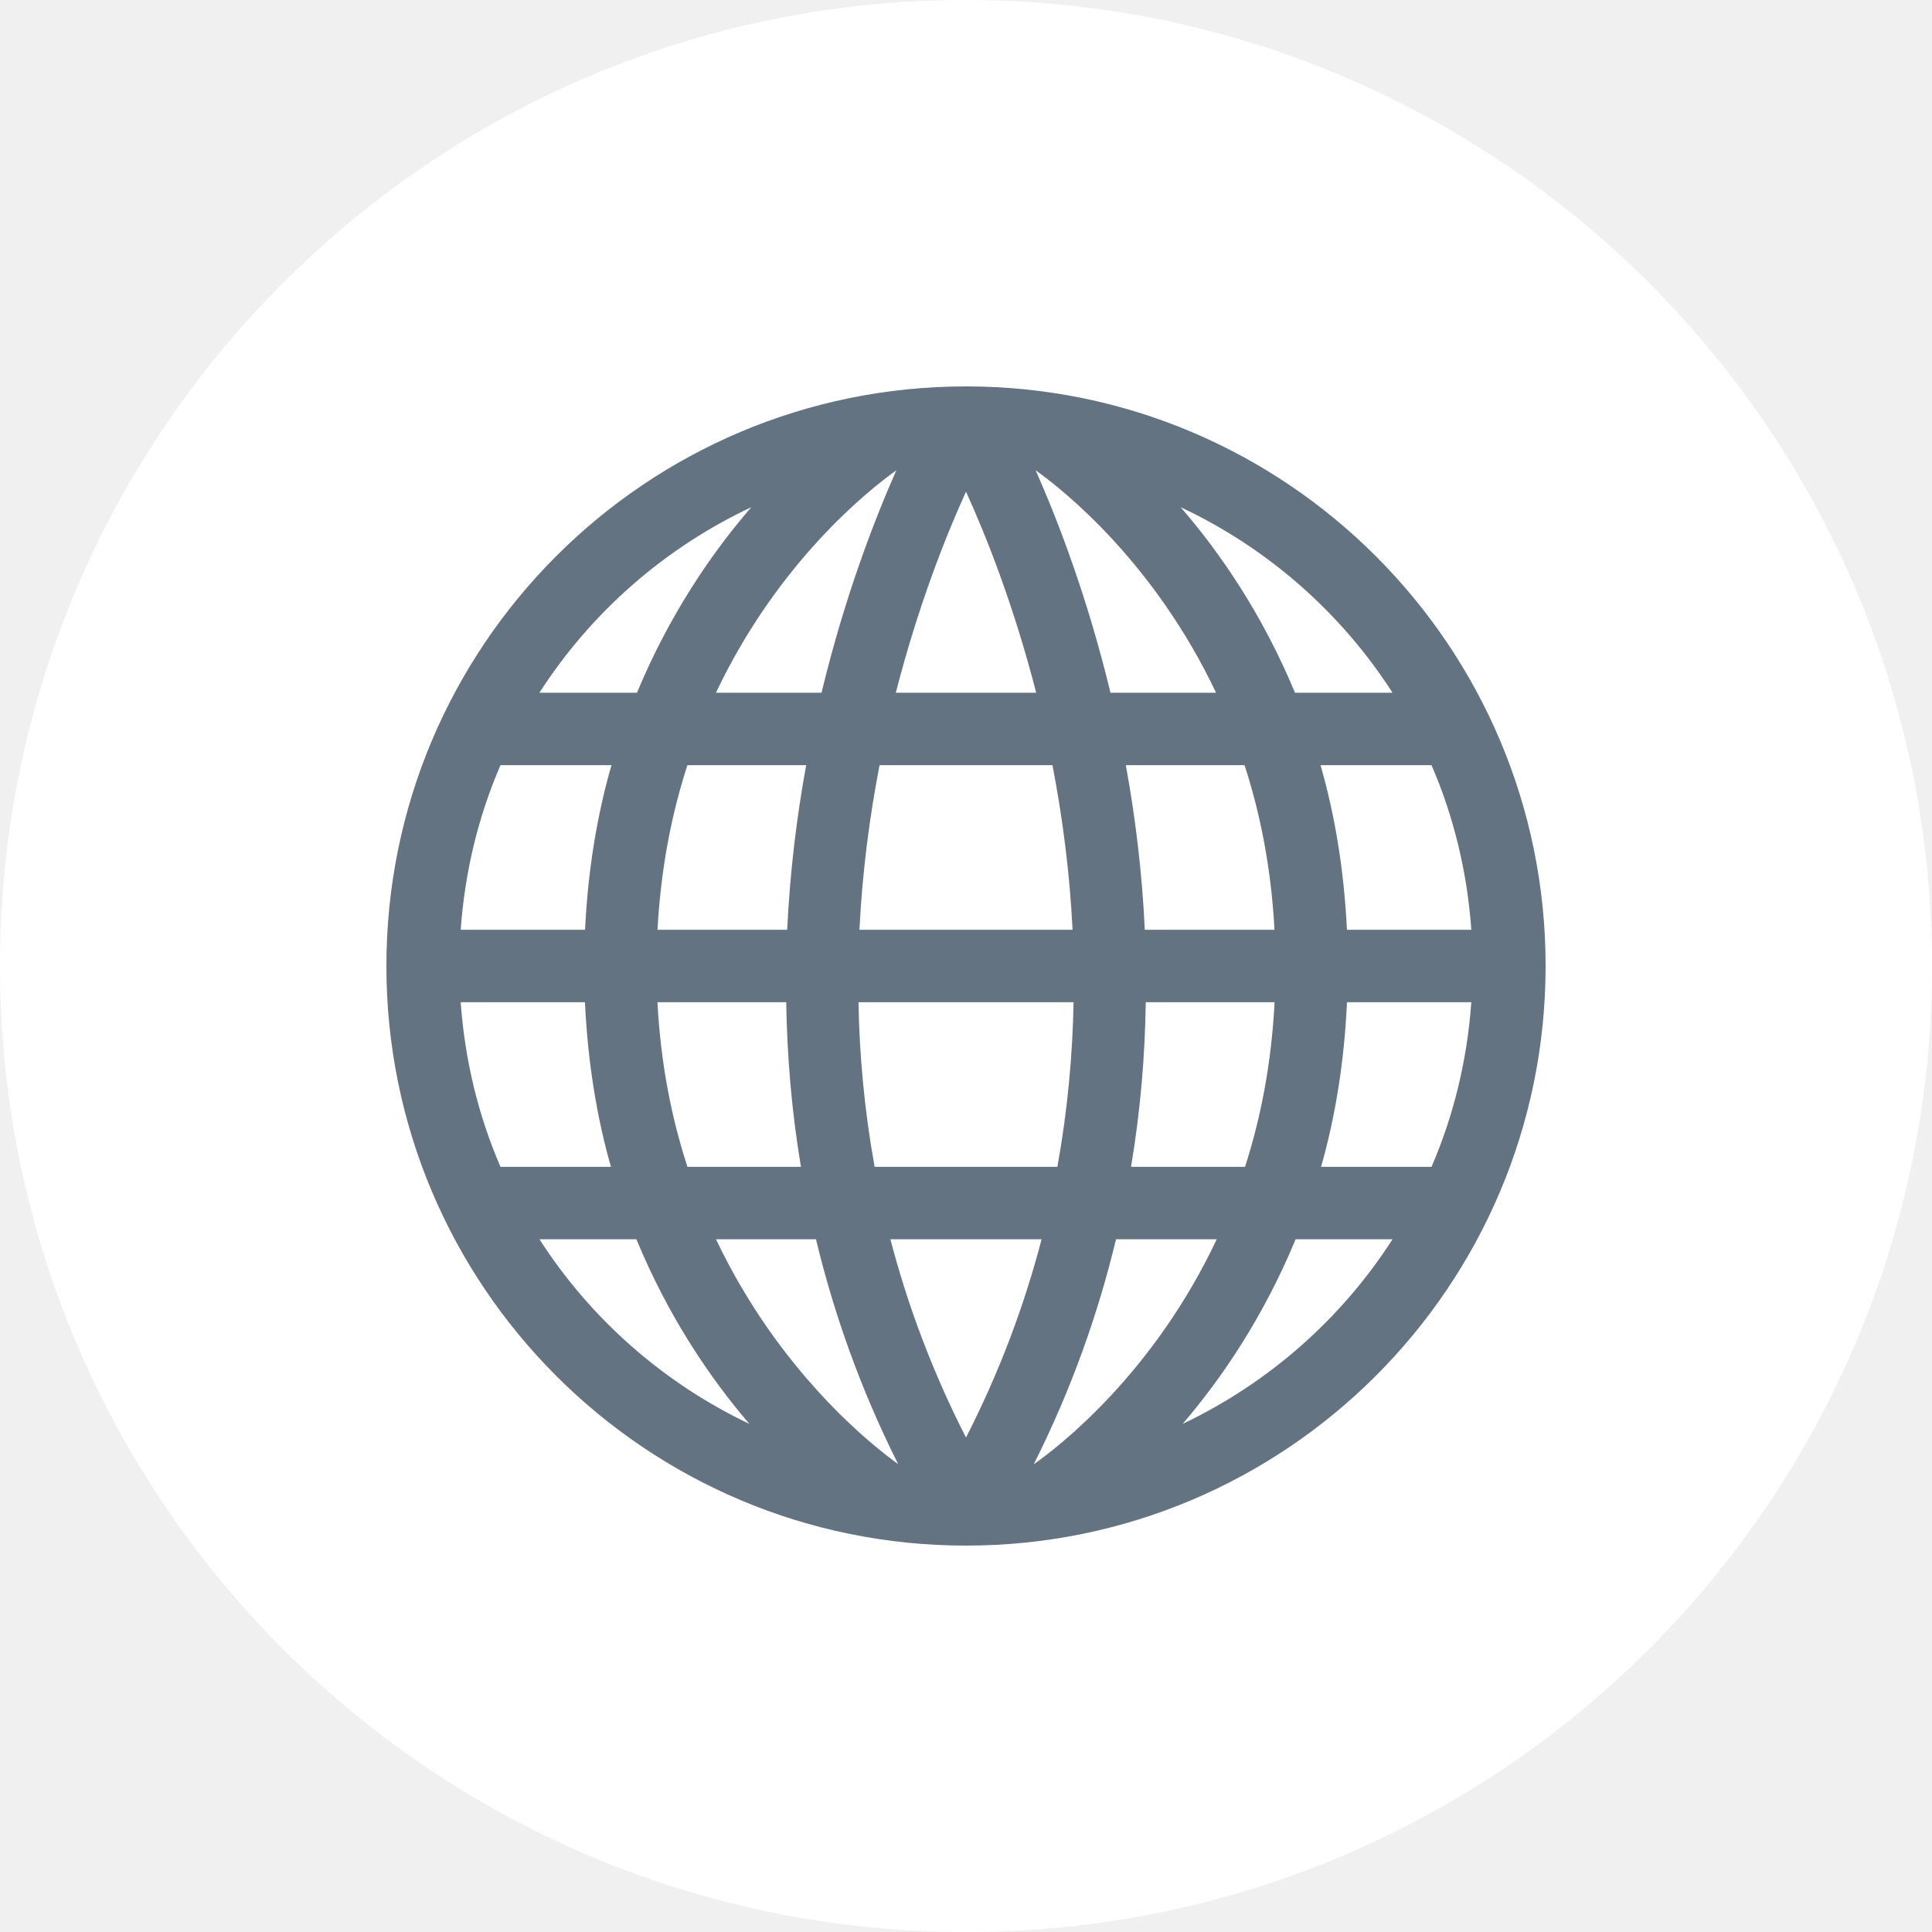
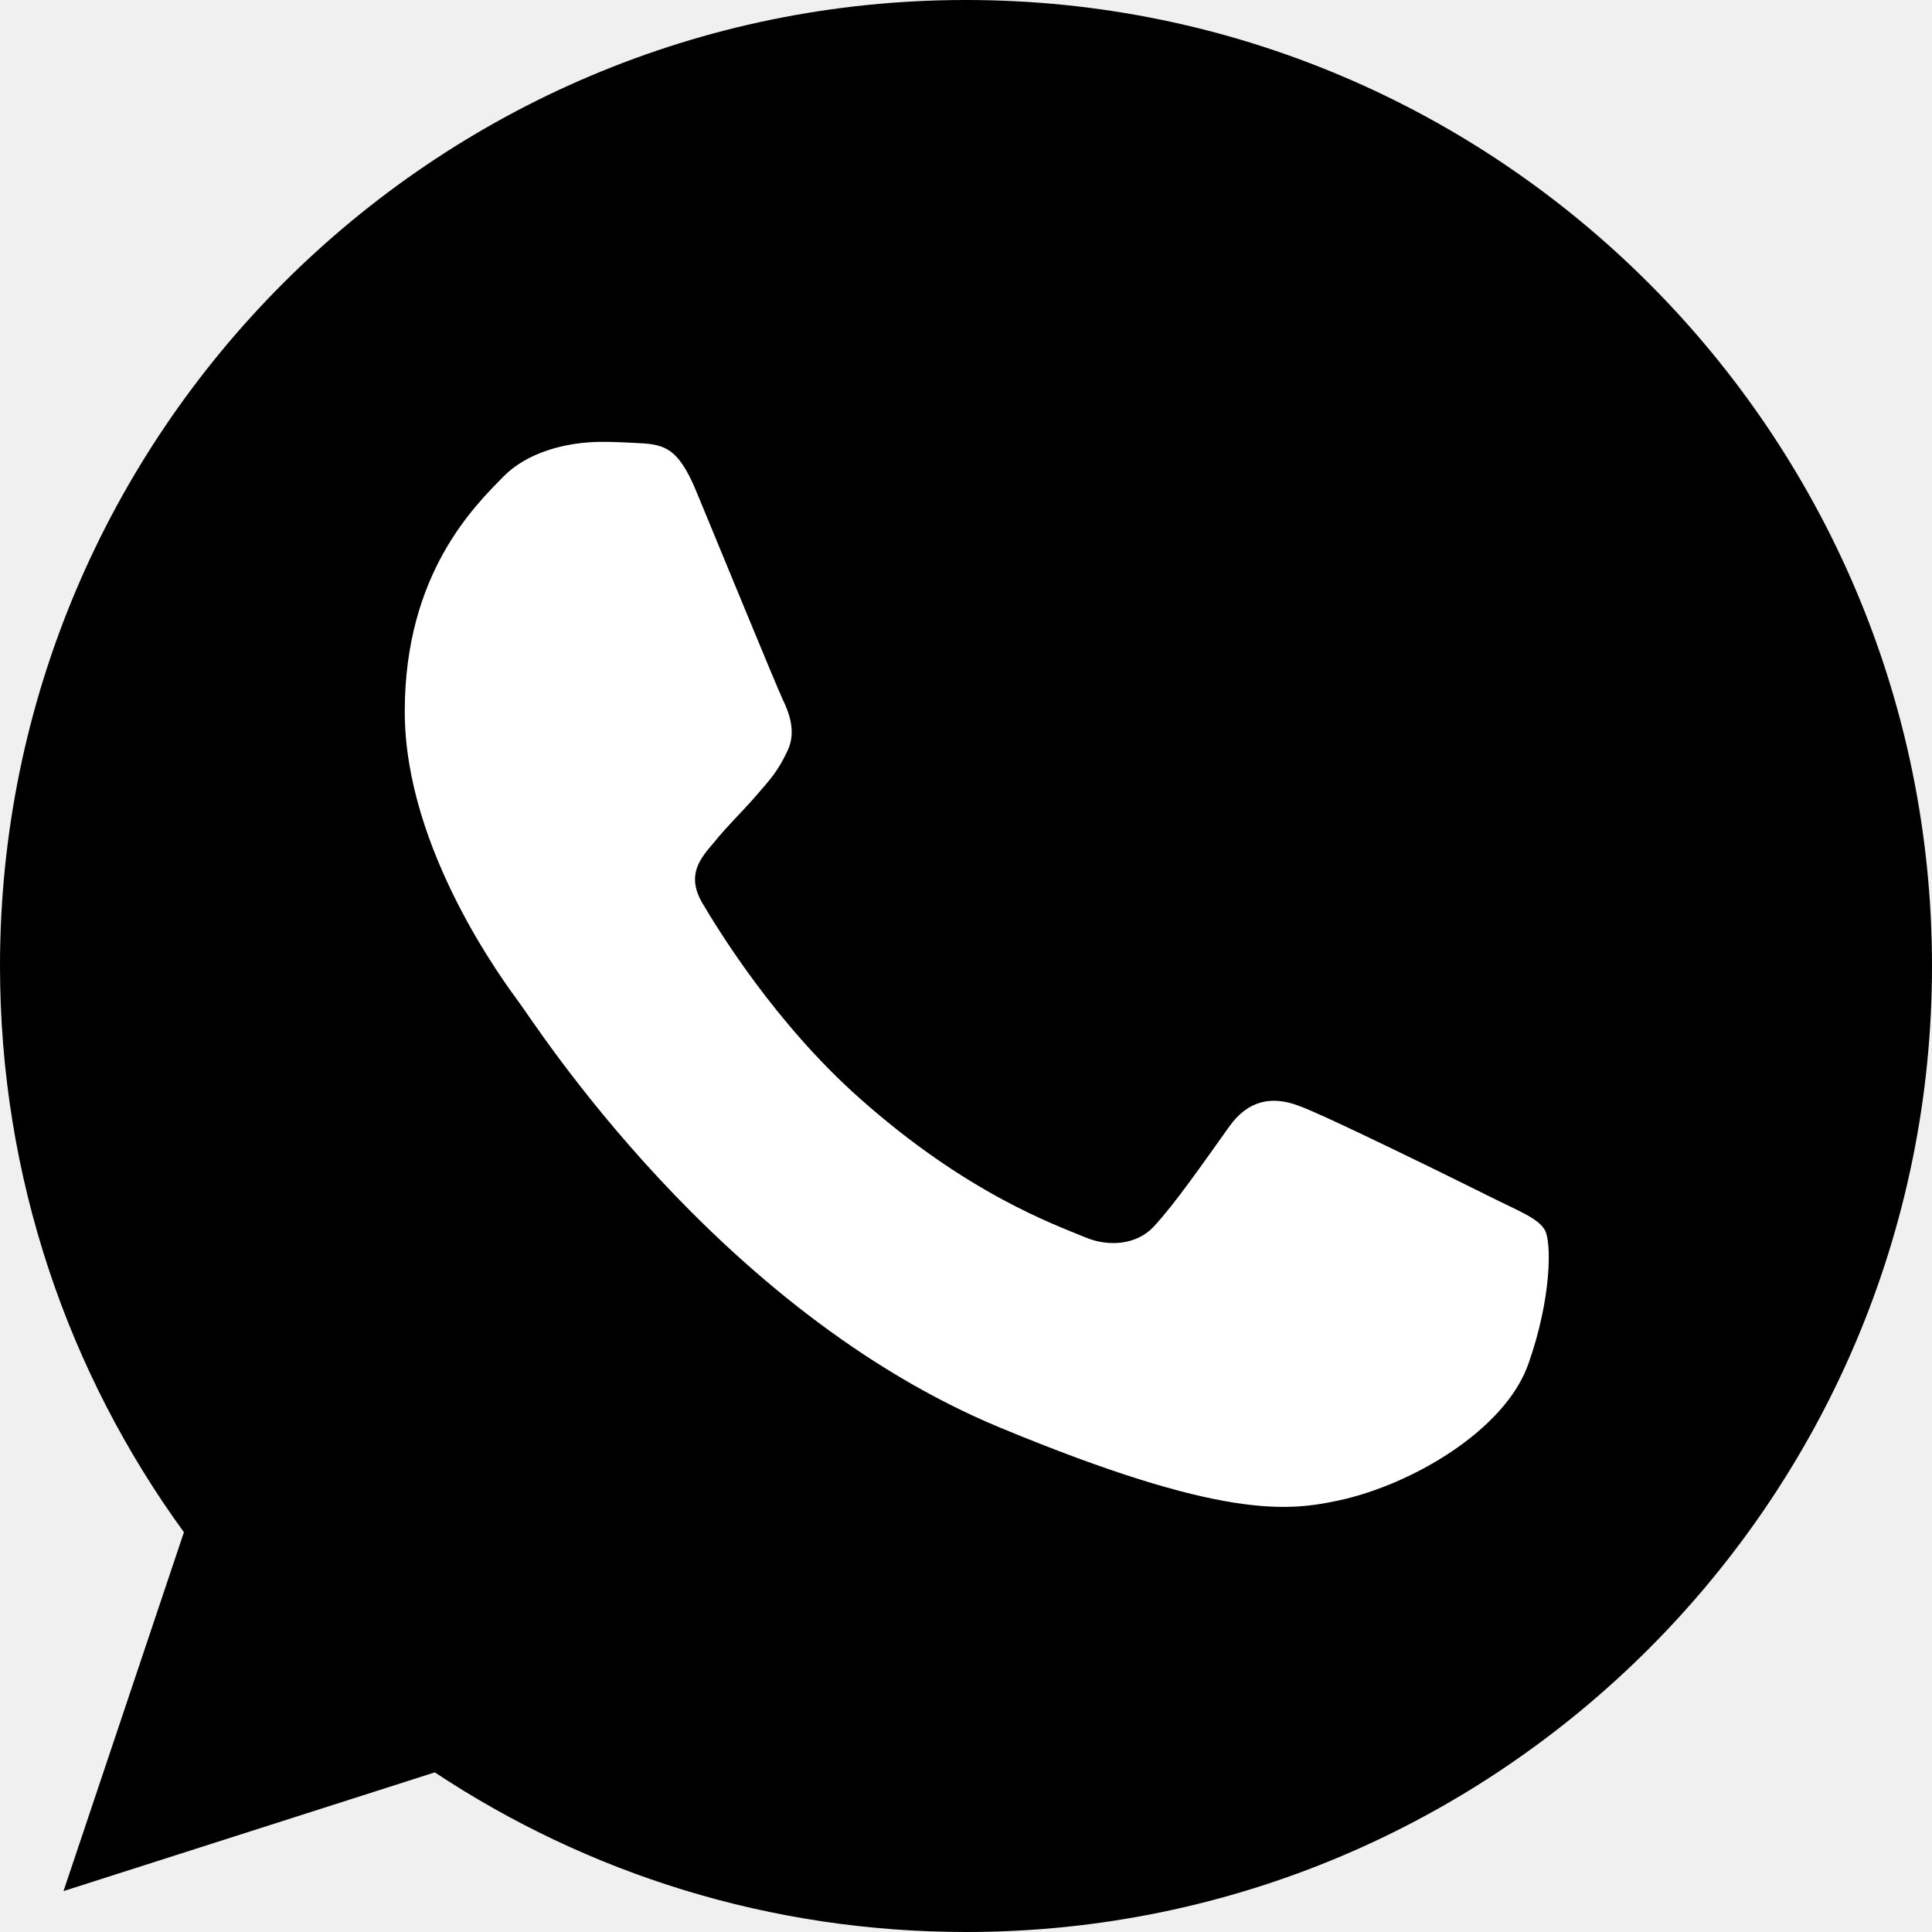
<svg xmlns="http://www.w3.org/2000/svg" width="40" height="40" viewBox="0 0 40 40" fill="none">
-   <path d="M20 40C31.046 40 40 31.046 40 20C40 8.954 31.046 0 20 0C8.954 0 0 8.954 0 20C0 31.046 8.954 40 20 40Z" fill="white" />
-   <path d="M20 8C13.373 8 8 13.373 8 20C8 26.627 13.373 32 20 32C26.627 32 32 26.627 32 20C32 13.373 26.627 8 20 8ZM9.538 20.75H12.111C12.169 21.995 12.357 23.134 12.649 24.158H10.362C9.904 23.1 9.624 21.952 9.538 20.75ZM23.702 19.25C23.645 18.044 23.503 16.903 23.309 15.842H25.767C26.095 16.849 26.319 17.983 26.387 19.25H23.702ZM18.108 24.158C17.897 22.989 17.793 21.848 17.774 20.75H22.227C22.207 21.848 22.103 22.989 21.892 24.158H18.108ZM21.565 25.658C21.213 27.008 20.704 28.384 20 29.763C19.296 28.384 18.787 27.008 18.435 25.658H21.565ZM17.794 19.25C17.853 18.038 18.007 16.895 18.21 15.842H21.79C21.993 16.895 22.147 18.038 22.206 19.25H17.794ZM18.547 14.342C19.016 12.513 19.595 11.069 20 10.18C20.405 11.069 20.984 12.513 21.453 14.342H18.547ZM22.991 14.342C22.513 12.359 21.898 10.767 21.442 9.737C22.009 10.14 23.892 11.631 25.177 14.342H22.991ZM18.558 9.737C18.102 10.766 17.487 12.359 17.009 14.342H14.823C16.108 11.631 17.991 10.14 18.558 9.737ZM16.691 15.842C16.497 16.903 16.355 18.044 16.298 19.25H13.613C13.681 17.983 13.905 16.849 14.232 15.842H16.691ZM12.113 19.25H9.538C9.624 18.048 9.904 16.9 10.362 15.842H12.66C12.365 16.865 12.173 18.004 12.113 19.25ZM13.612 20.75H16.278C16.295 21.85 16.387 22.989 16.583 24.158H14.233C13.903 23.149 13.678 22.014 13.612 20.75ZM16.894 25.658C17.262 27.185 17.808 28.746 18.596 30.313C18.064 29.933 16.133 28.414 14.824 25.658H16.894ZM21.402 30.317C22.191 28.748 22.738 27.186 23.106 25.658H25.191C23.886 28.428 21.946 29.934 21.402 30.317ZM23.417 24.158C23.613 22.989 23.706 21.85 23.722 20.75H26.389C26.324 22.016 26.102 23.151 25.777 24.158H23.417ZM27.888 20.75H30.462C30.376 21.952 30.096 23.1 29.638 24.158H27.351C27.643 23.134 27.831 21.995 27.888 20.75ZM27.887 19.25C27.826 18.004 27.635 16.865 27.34 15.842H29.638C30.096 16.9 30.377 18.048 30.462 19.25H27.887ZM28.831 14.342H26.811C26.141 12.727 25.267 11.45 24.444 10.501C26.244 11.346 27.764 12.682 28.831 14.342ZM15.555 10.501C14.733 11.45 13.859 12.728 13.188 14.342H11.168C12.236 12.682 13.756 11.346 15.555 10.501ZM11.169 25.658H13.176C13.836 27.256 14.698 28.529 15.515 29.48C13.733 28.633 12.228 27.305 11.169 25.658ZM24.485 29.48C25.302 28.529 26.163 27.256 26.824 25.658H28.831C27.772 27.305 26.267 28.633 24.485 29.48Z" fill="#637381" />
+   <circle cx="20" cy="20" r="18" fill="white" />
+   <path d="M20.005 0H19.995C8.967 0 0 8.97 0 20C0 24.375 1.41 28.43 3.808 31.723L1.315 39.153L9.002 36.695C12.165 38.79 15.938 40 20.005 40C31.032 40 40 31.027 40 20C40 8.973 31.032 0 20.005 0ZM31.642 28.242C31.16 29.605 29.245 30.735 27.718 31.065C26.672 31.288 25.308 31.465 20.712 29.56C14.835 27.125 11.05 21.152 10.755 20.765C10.473 20.378 8.38 17.602 8.38 14.732C8.38 11.863 9.838 10.465 10.425 9.865C10.908 9.373 11.705 9.148 12.47 9.148C12.717 9.148 12.94 9.16 13.14 9.17C13.727 9.195 14.023 9.23 14.41 10.158C14.893 11.32 16.067 14.19 16.207 14.485C16.35 14.78 16.492 15.18 16.293 15.568C16.105 15.967 15.94 16.145 15.645 16.485C15.35 16.825 15.07 17.085 14.775 17.45C14.505 17.767 14.2 18.108 14.54 18.695C14.88 19.27 16.055 21.188 17.785 22.727C20.017 24.715 21.828 25.35 22.475 25.62C22.957 25.82 23.532 25.773 23.885 25.398C24.332 24.915 24.885 24.115 25.448 23.328C25.848 22.762 26.352 22.692 26.883 22.892C27.422 23.08 30.28 24.492 30.867 24.785C31.455 25.08 31.843 25.22 31.985 25.468C32.125 25.715 32.125 26.878 31.642 28.242Z" fill="black" />
</svg>
